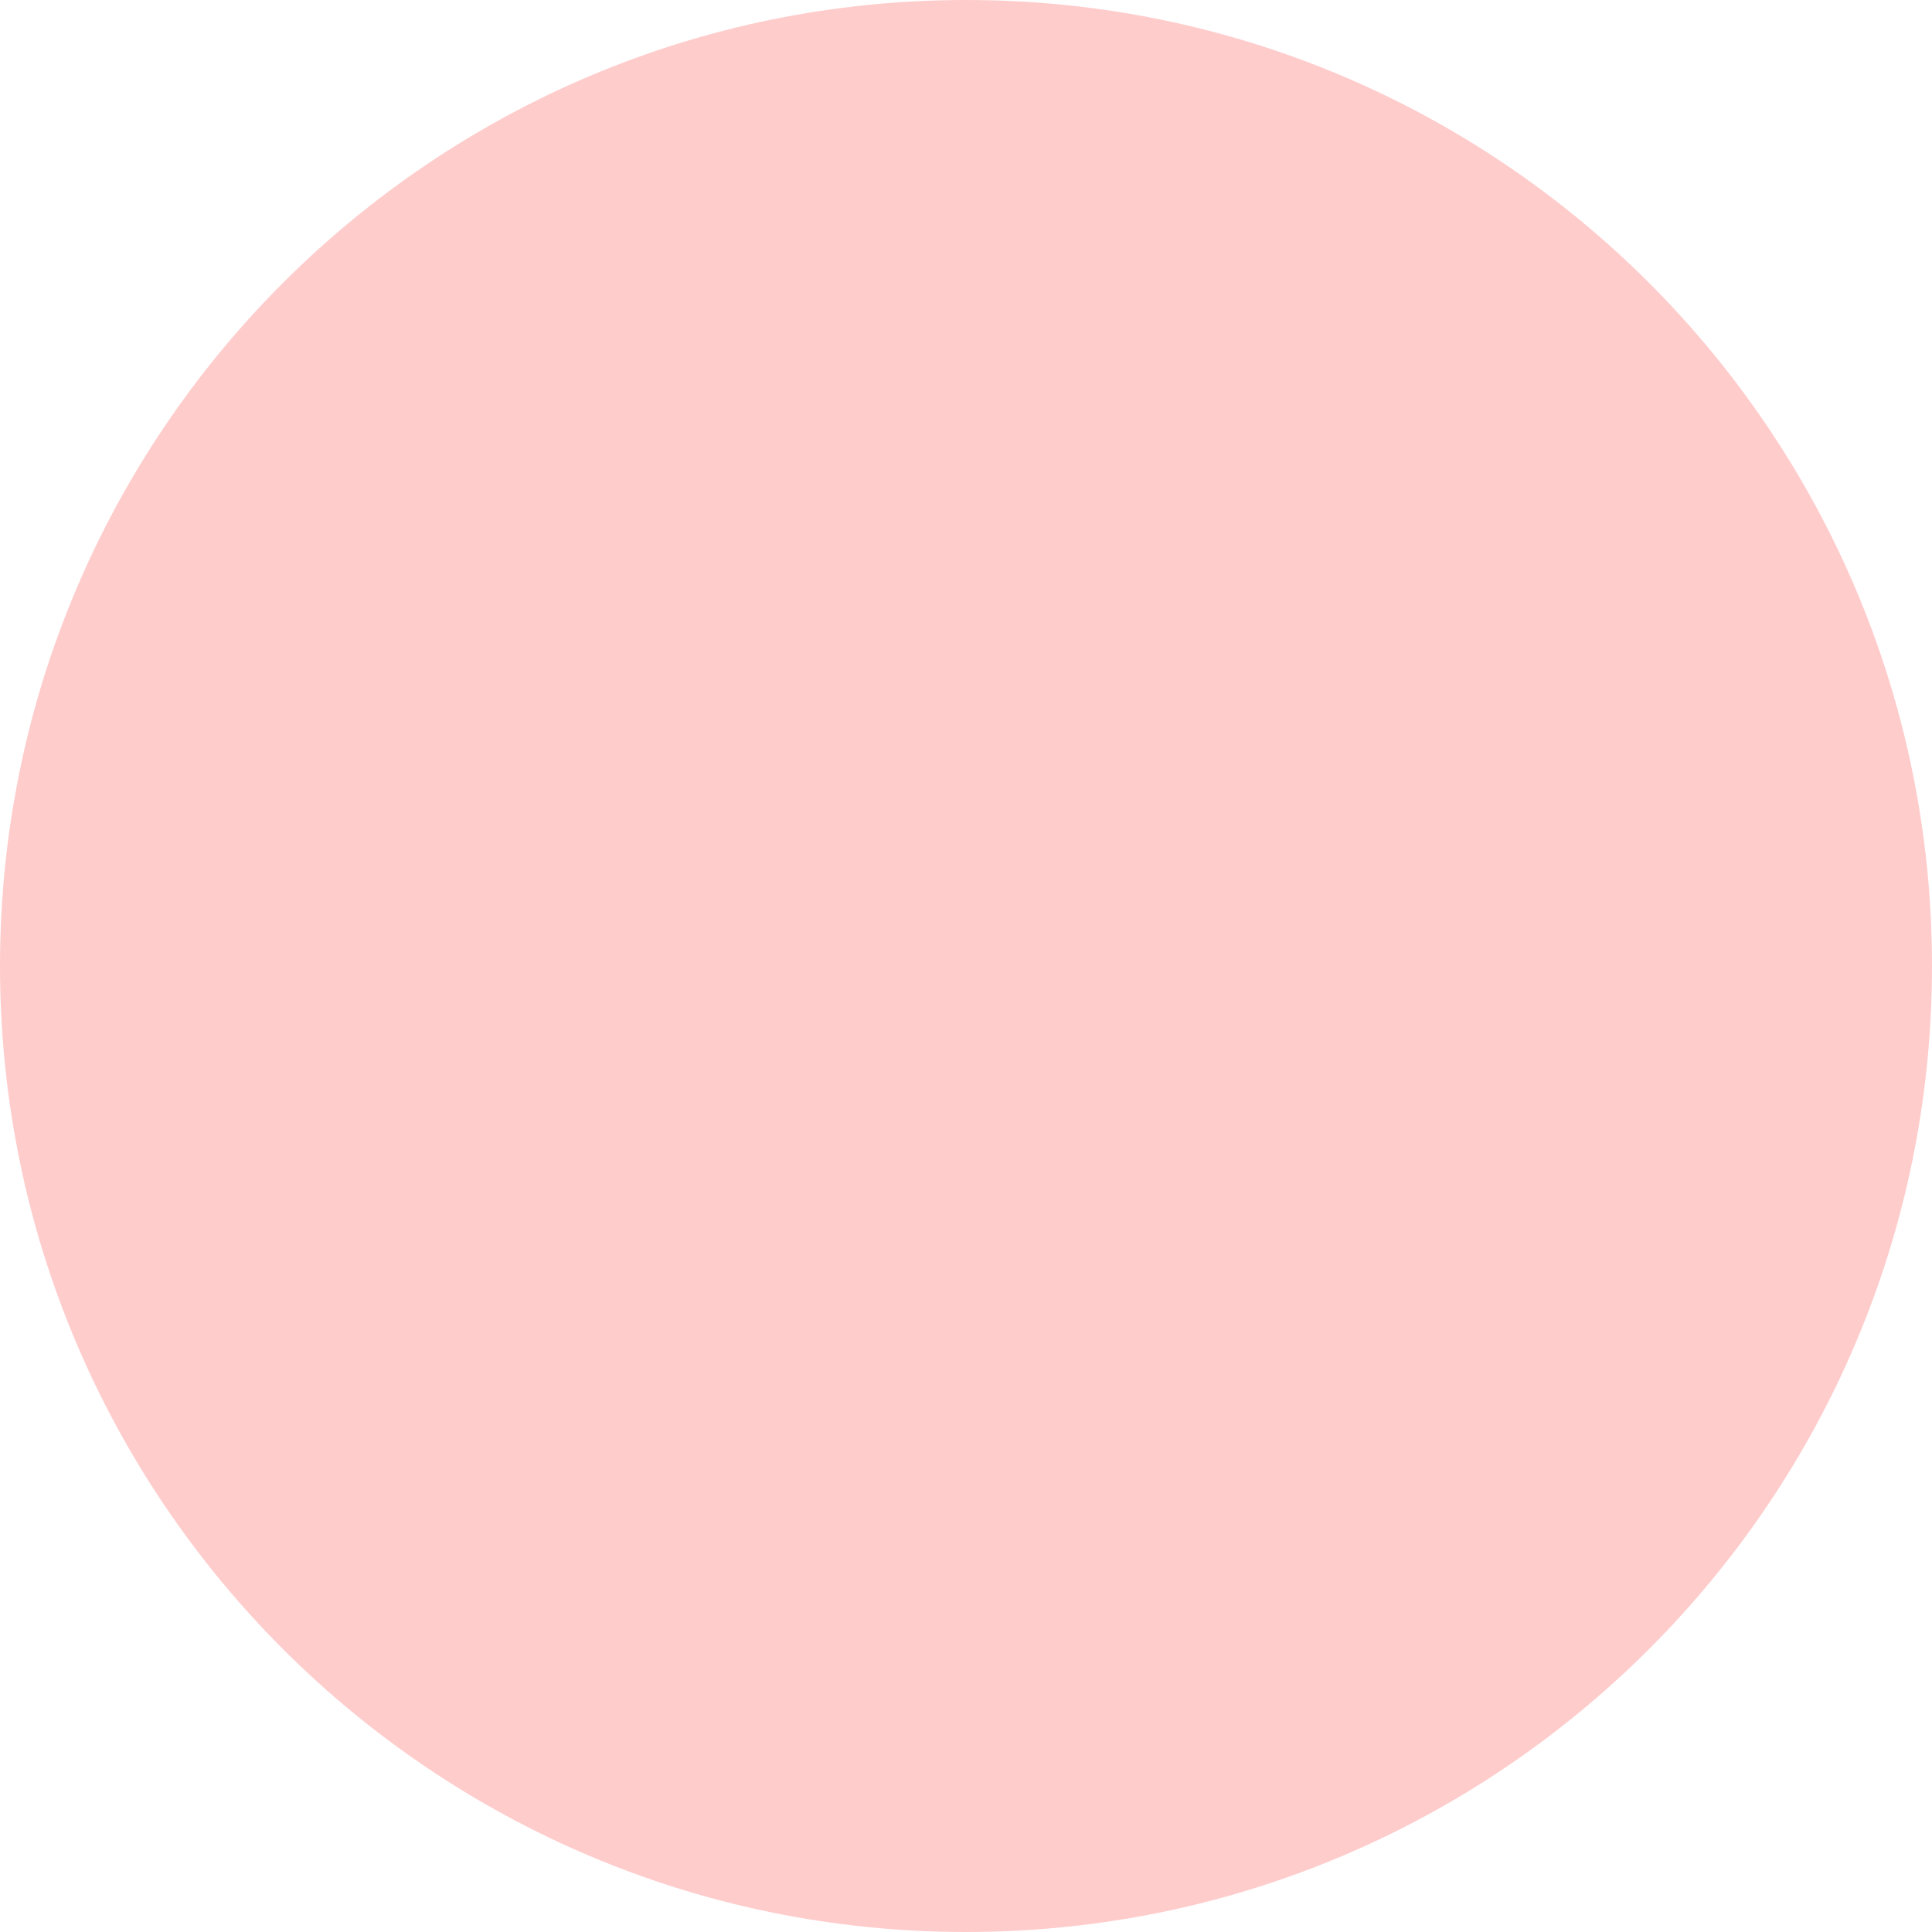
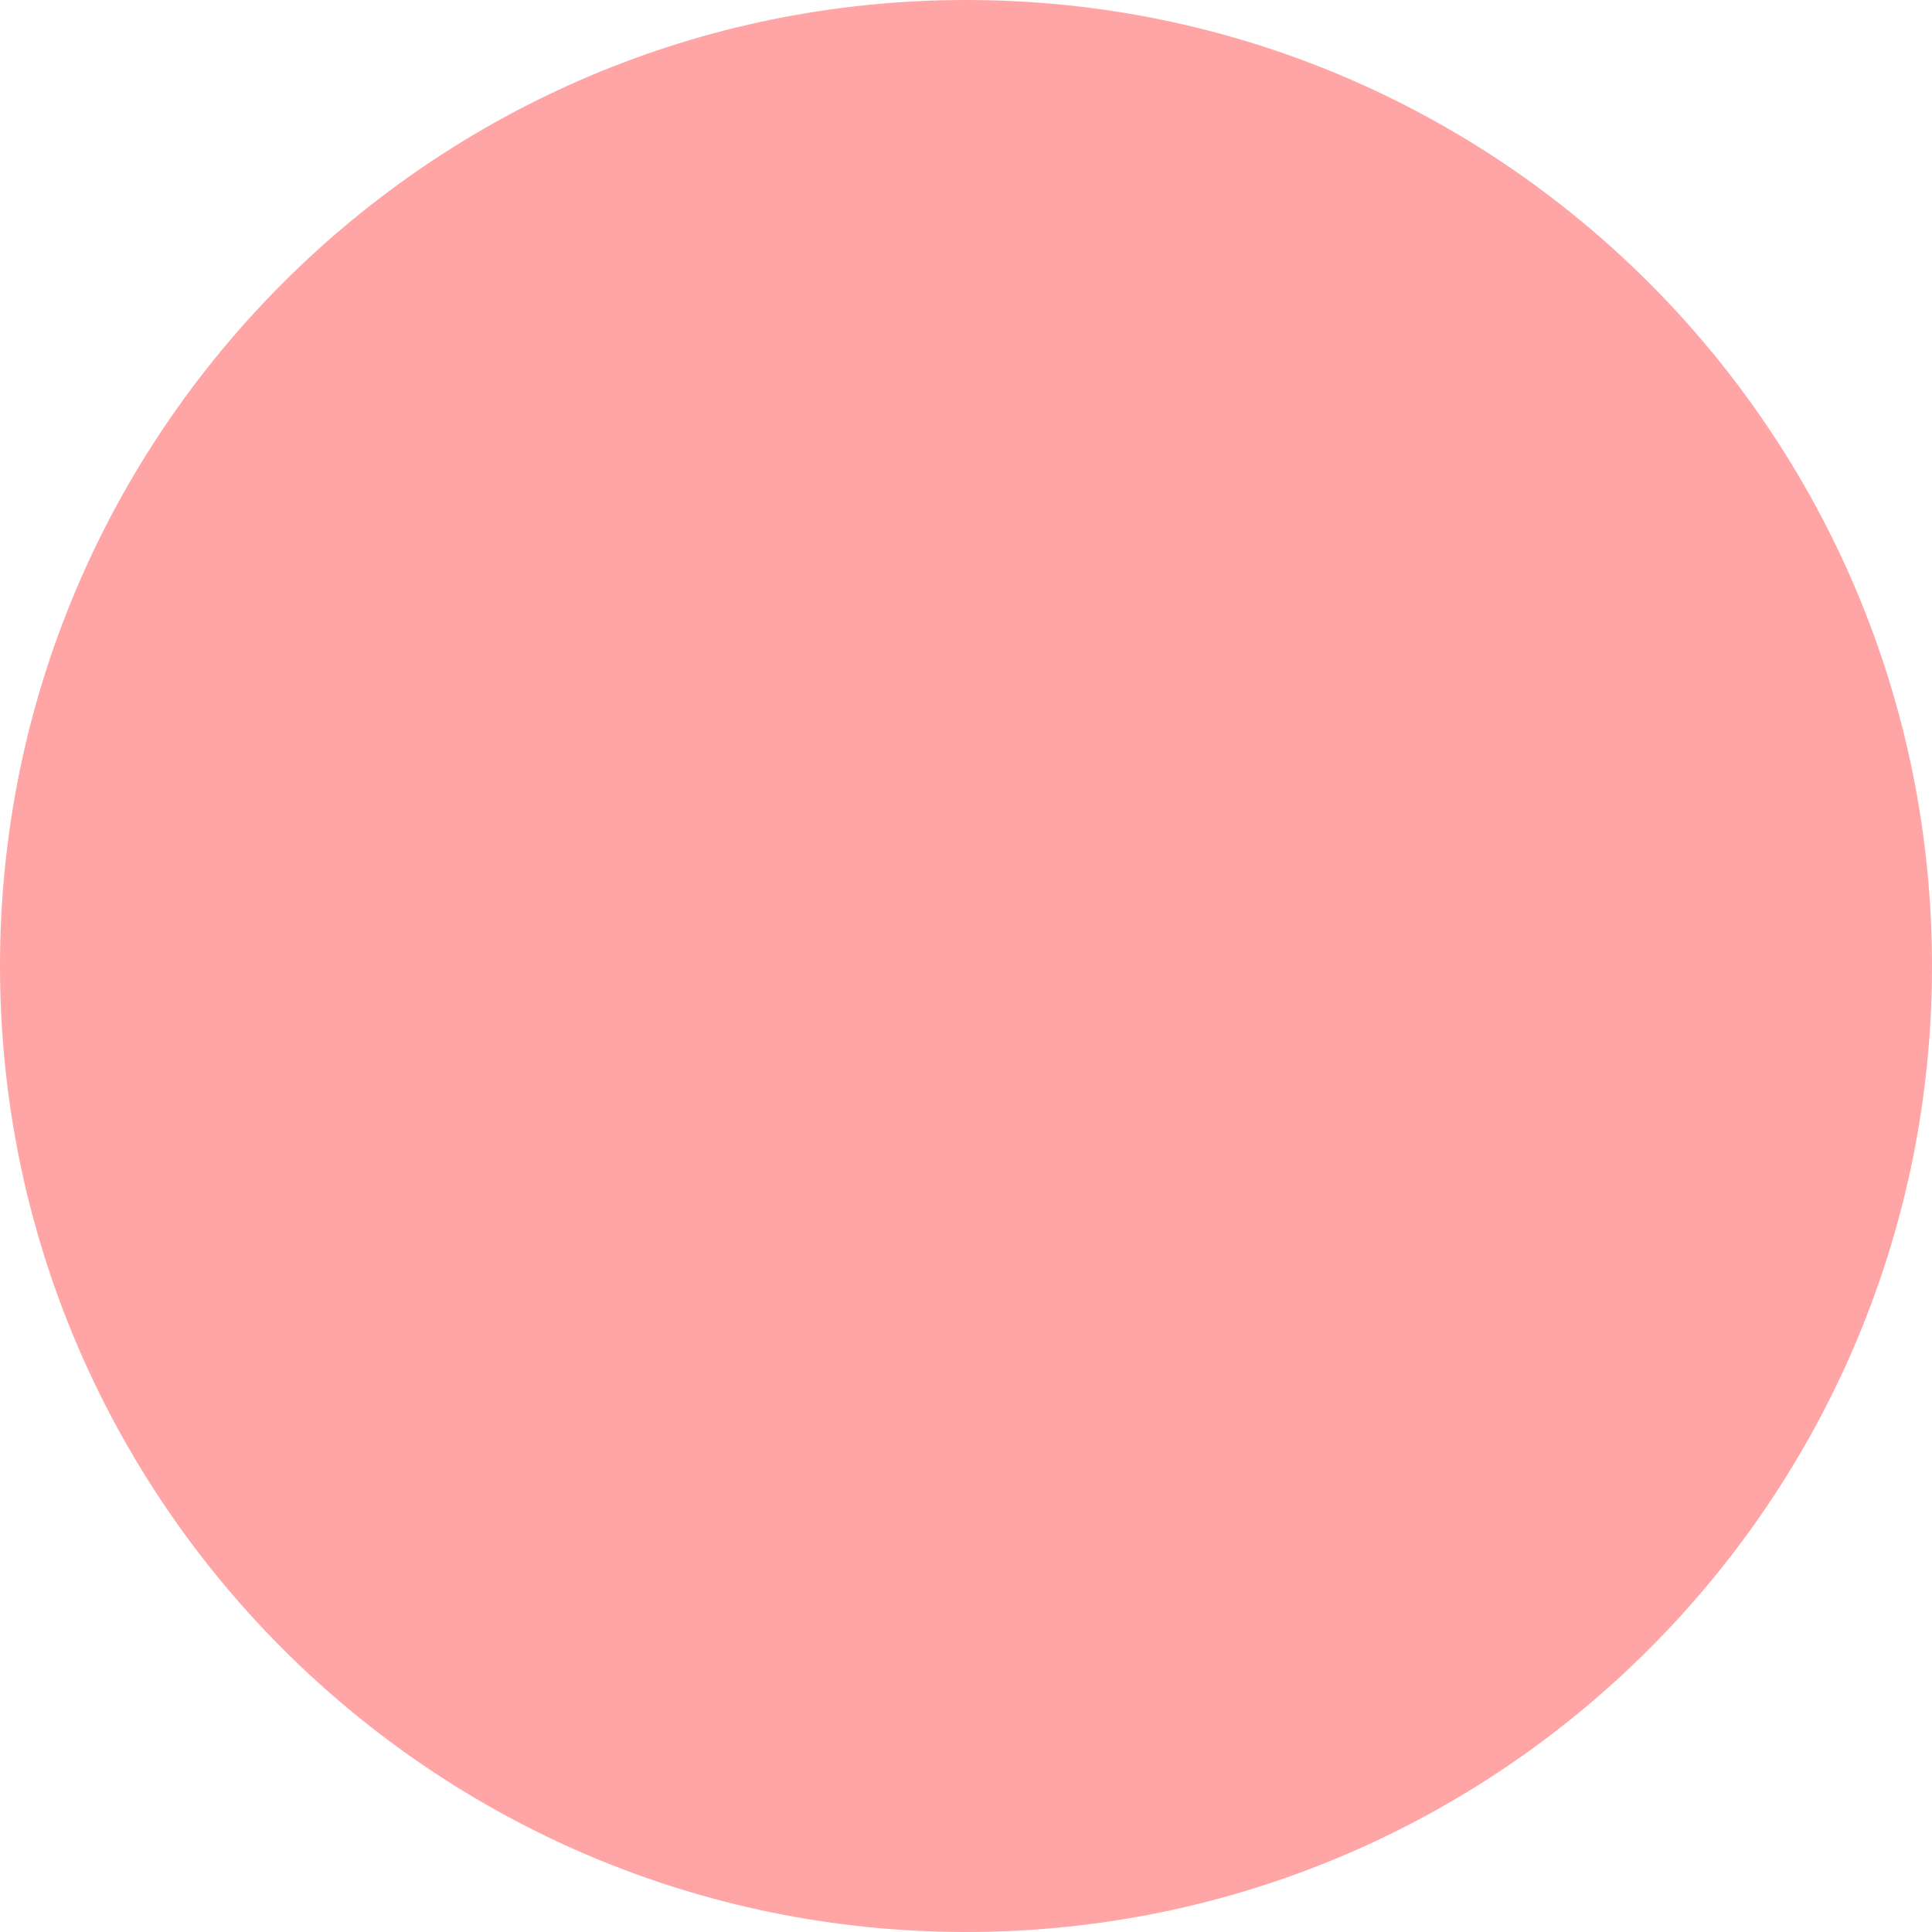
<svg xmlns="http://www.w3.org/2000/svg" enable-background="new 0 0 570.791 192.118" viewBox="0 0 3.212 3.212" version="1.1" id="svg179" width="3.212" height="3.212">
  <defs id="defs183" />
  <linearGradient id="a" gradientUnits="userSpaceOnUse" x1="167.823" x2="167.823" y1="192.118" y2="0" gradientTransform="matrix(0.2975747,0,0,0.2975747,1.2821567e-4,0)">
    <stop offset="0" stop-color="#493575" id="stop2" />
    <stop offset="1" stop-color="#4d407b" id="stop4" />
  </linearGradient>
-   <path d="m 3.212,1.606 c 0,0.887 -0.719,1.606 -1.606,1.606 -0.887,0 -1.606,-0.719 -1.606,-1.606 0,-0.887 0.719,-1.606 1.606,-1.606 0.887,-3.00000002755e-4 1.606,0.719 1.606,1.606 z" id="path25" style="fill:#ffcccc;fill-opacity:1;stroke-width:0.298" />
+   <path d="m 3.212,1.606 c 0,0.887 -0.719,1.606 -1.606,1.606 -0.887,0 -1.606,-0.719 -1.606,-1.606 0,-0.887 0.719,-1.606 1.606,-1.606 0.887,-3.00000002755e-4 1.606,0.719 1.606,1.606 z" id="path25" style="fill:#ffa5a5;fill-opacity:1;stroke-width:0.298" />
</svg>
